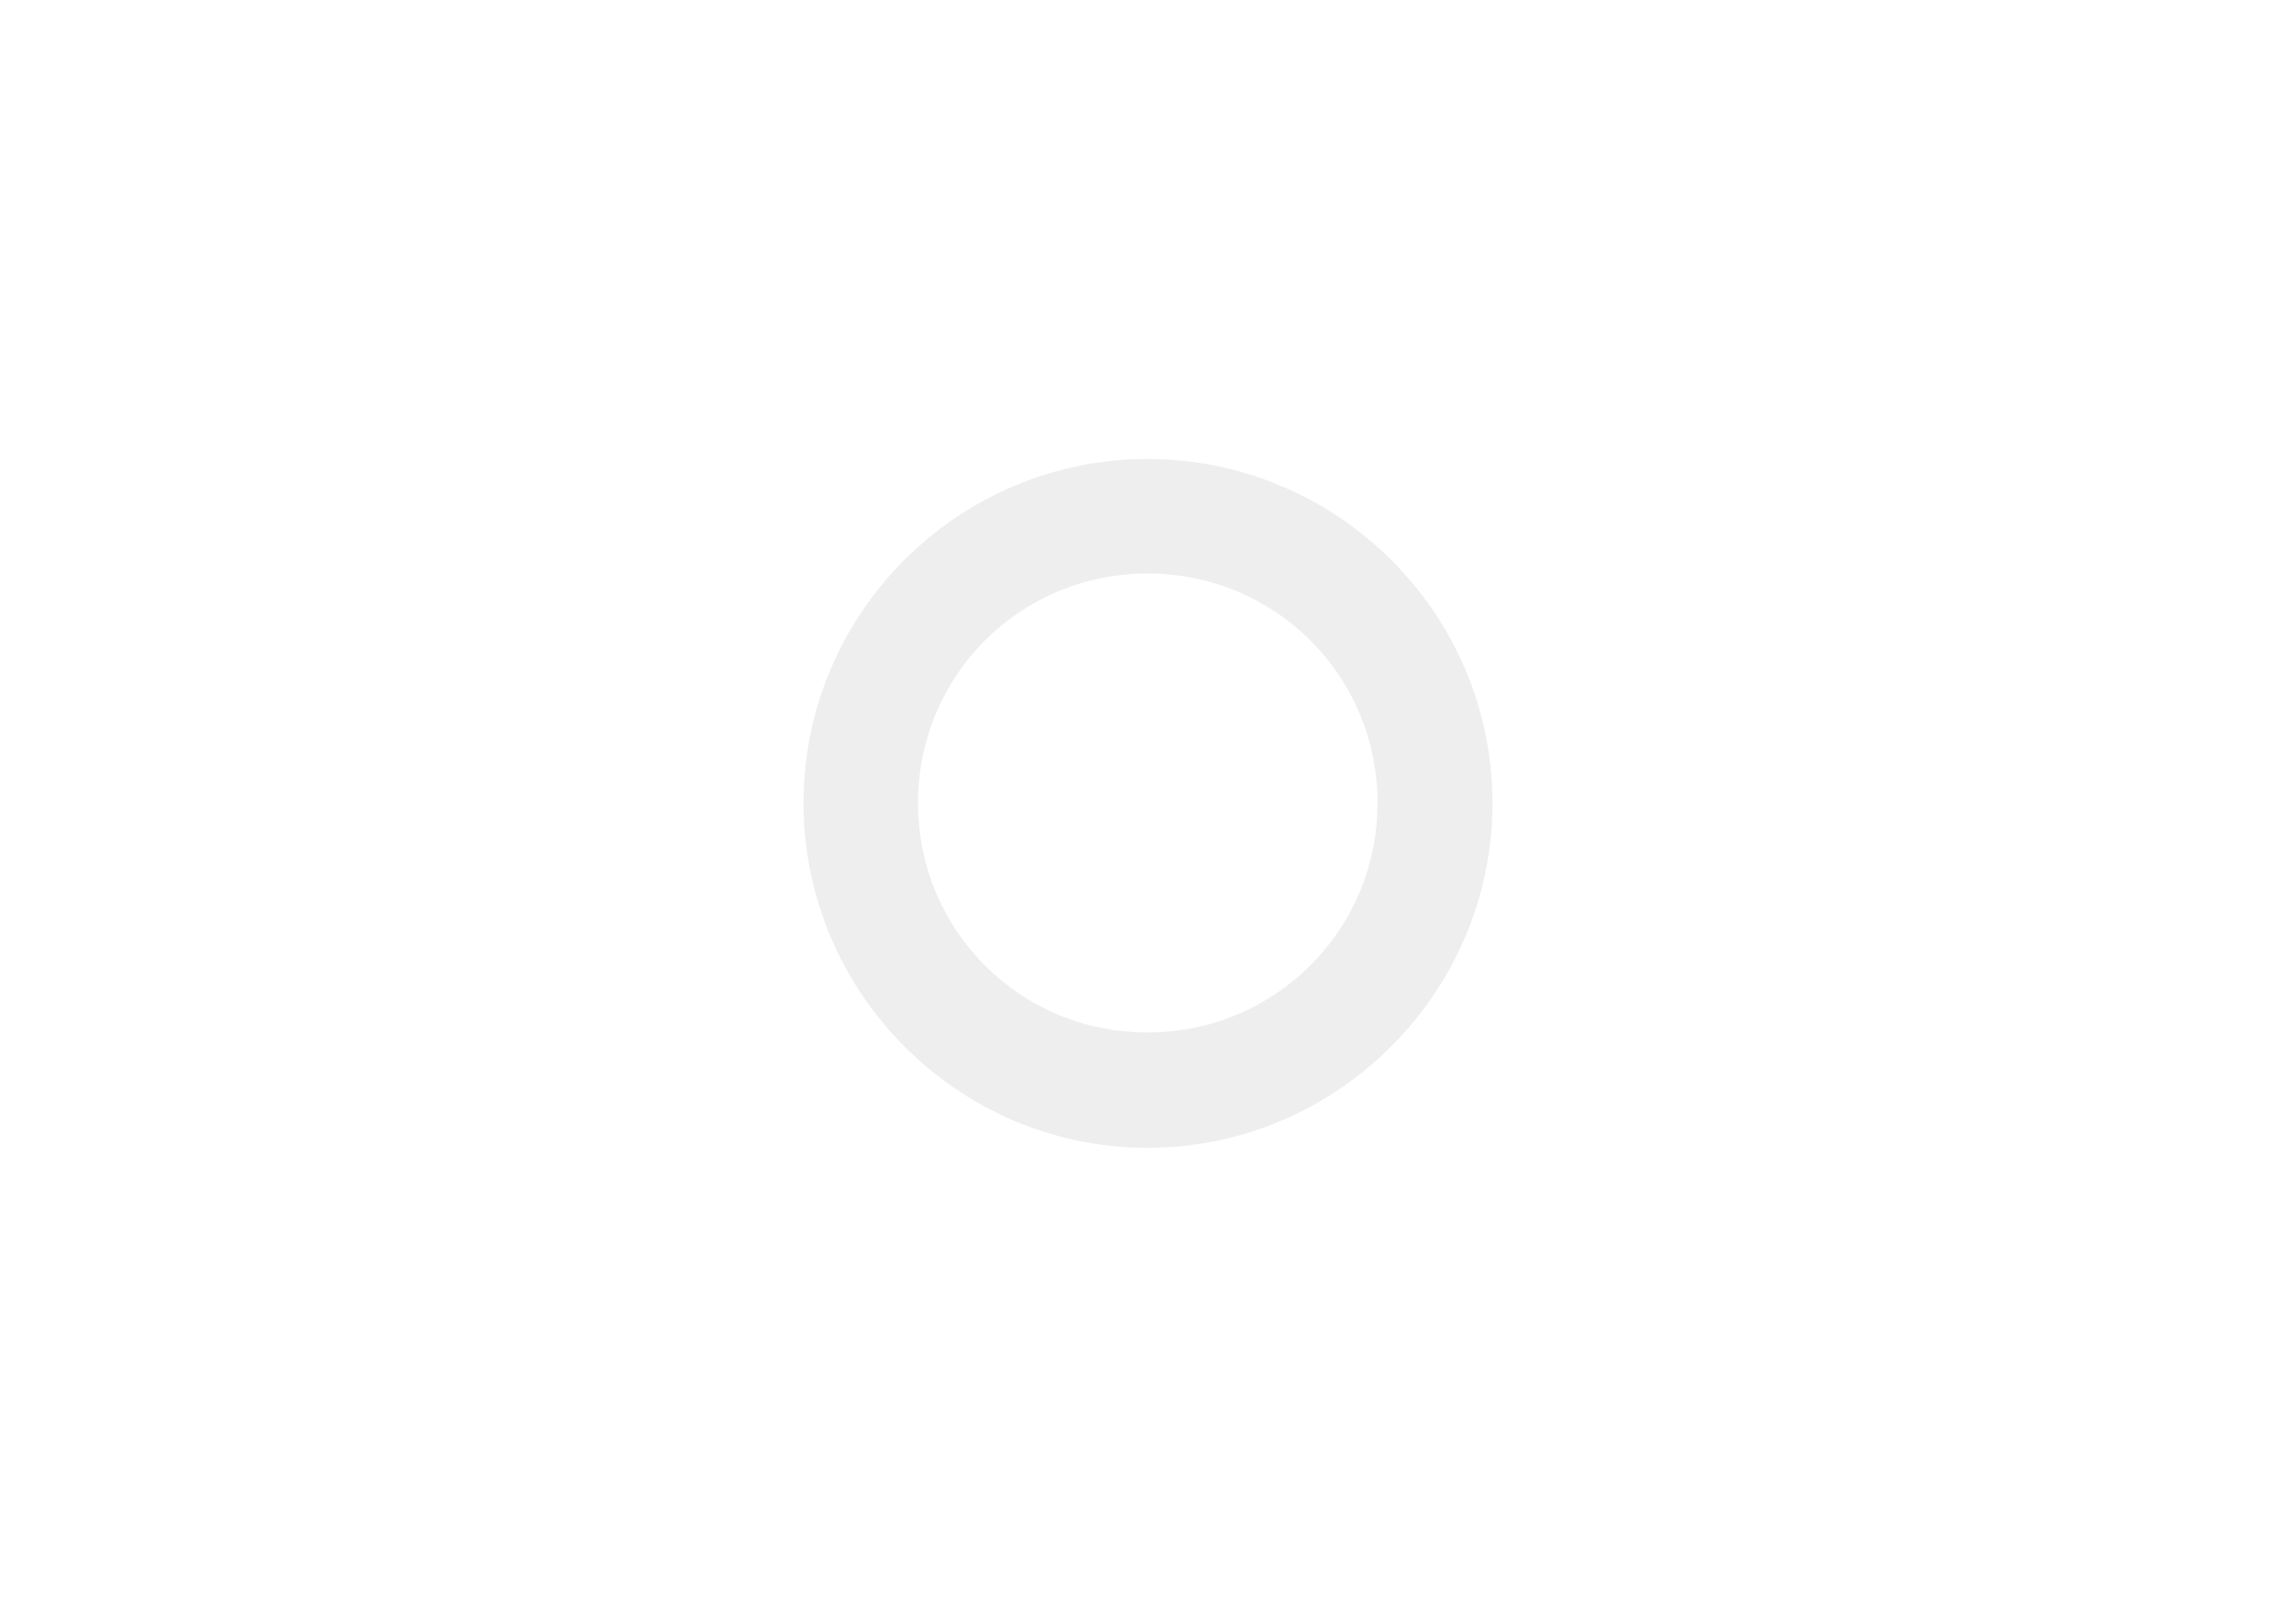
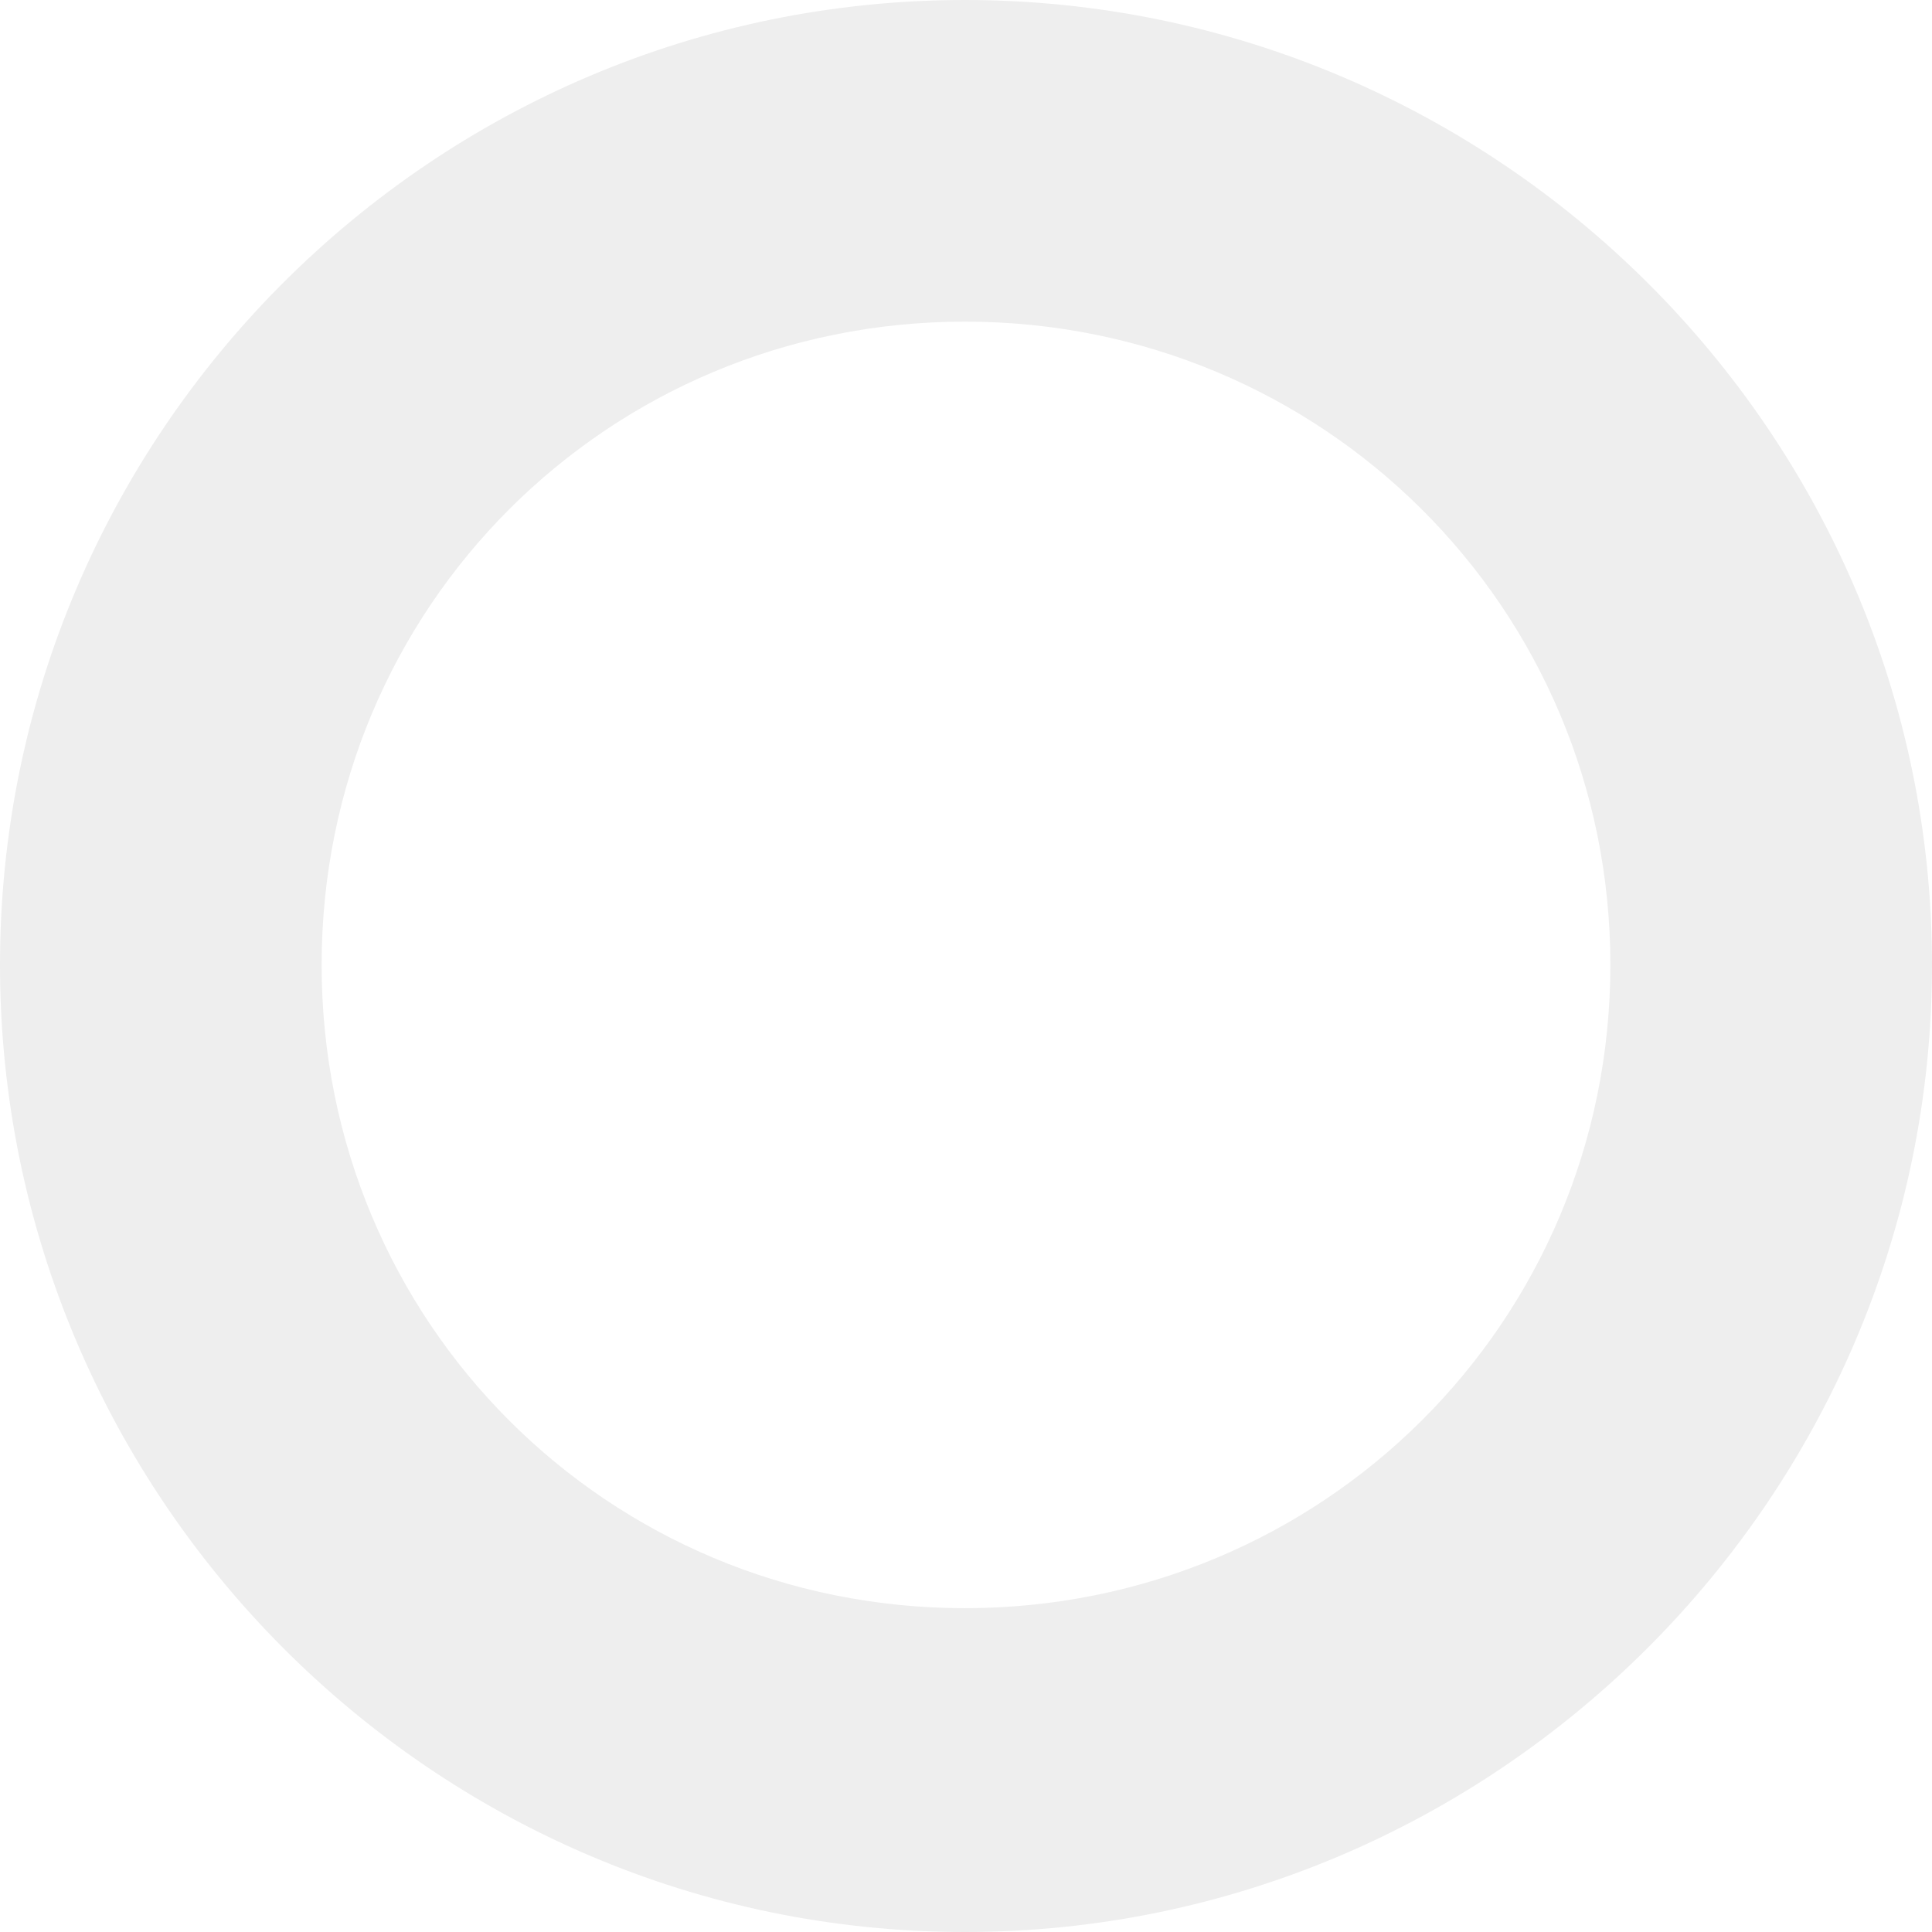
- <svg xmlns="http://www.w3.org/2000/svg" width="5.292mm" height="3.704mm" viewBox="0 0 5.292 3.704">
-   <path d="M2.645 1.058c-.437 0-.793.356-.793.793 0 .437.356.795.793.795s.795-.358.795-.795c0-.437-.358-.793-.795-.793zm0 .264c.294 0 .53.235.53.529s-.237.529-.53.529c-.294 0-.529-.235-.529-.529s.235-.529.529-.529z" fill="#eee" />
+ <svg xmlns="http://www.w3.org/2000/svg" width="5.292mm" height="5.292mm" viewBox="0 0 5.292 5.292" version="1.1" id="svg4">
+   <defs id="defs8" />
+   <path d="M 2.643,0 C 1.186,0 0,1.186 0,2.643 c 0,1.456 1.186,2.649 2.643,2.649 1.456,0 2.649,-1.193 2.649,-2.649 C 5.292,1.186 4.099,0 2.643,0 Z m 0,0.881 c 0.979,0 1.768,0.783 1.768,1.762 0,0.979 -0.789,1.762 -1.768,1.762 -0.979,0 -1.762,-0.783 -1.762,-1.762 0,-0.979 0.783,-1.762 1.762,-1.762 z" id="path2" style="fill:#eeeeee;stroke-width:3.333" />
</svg>
